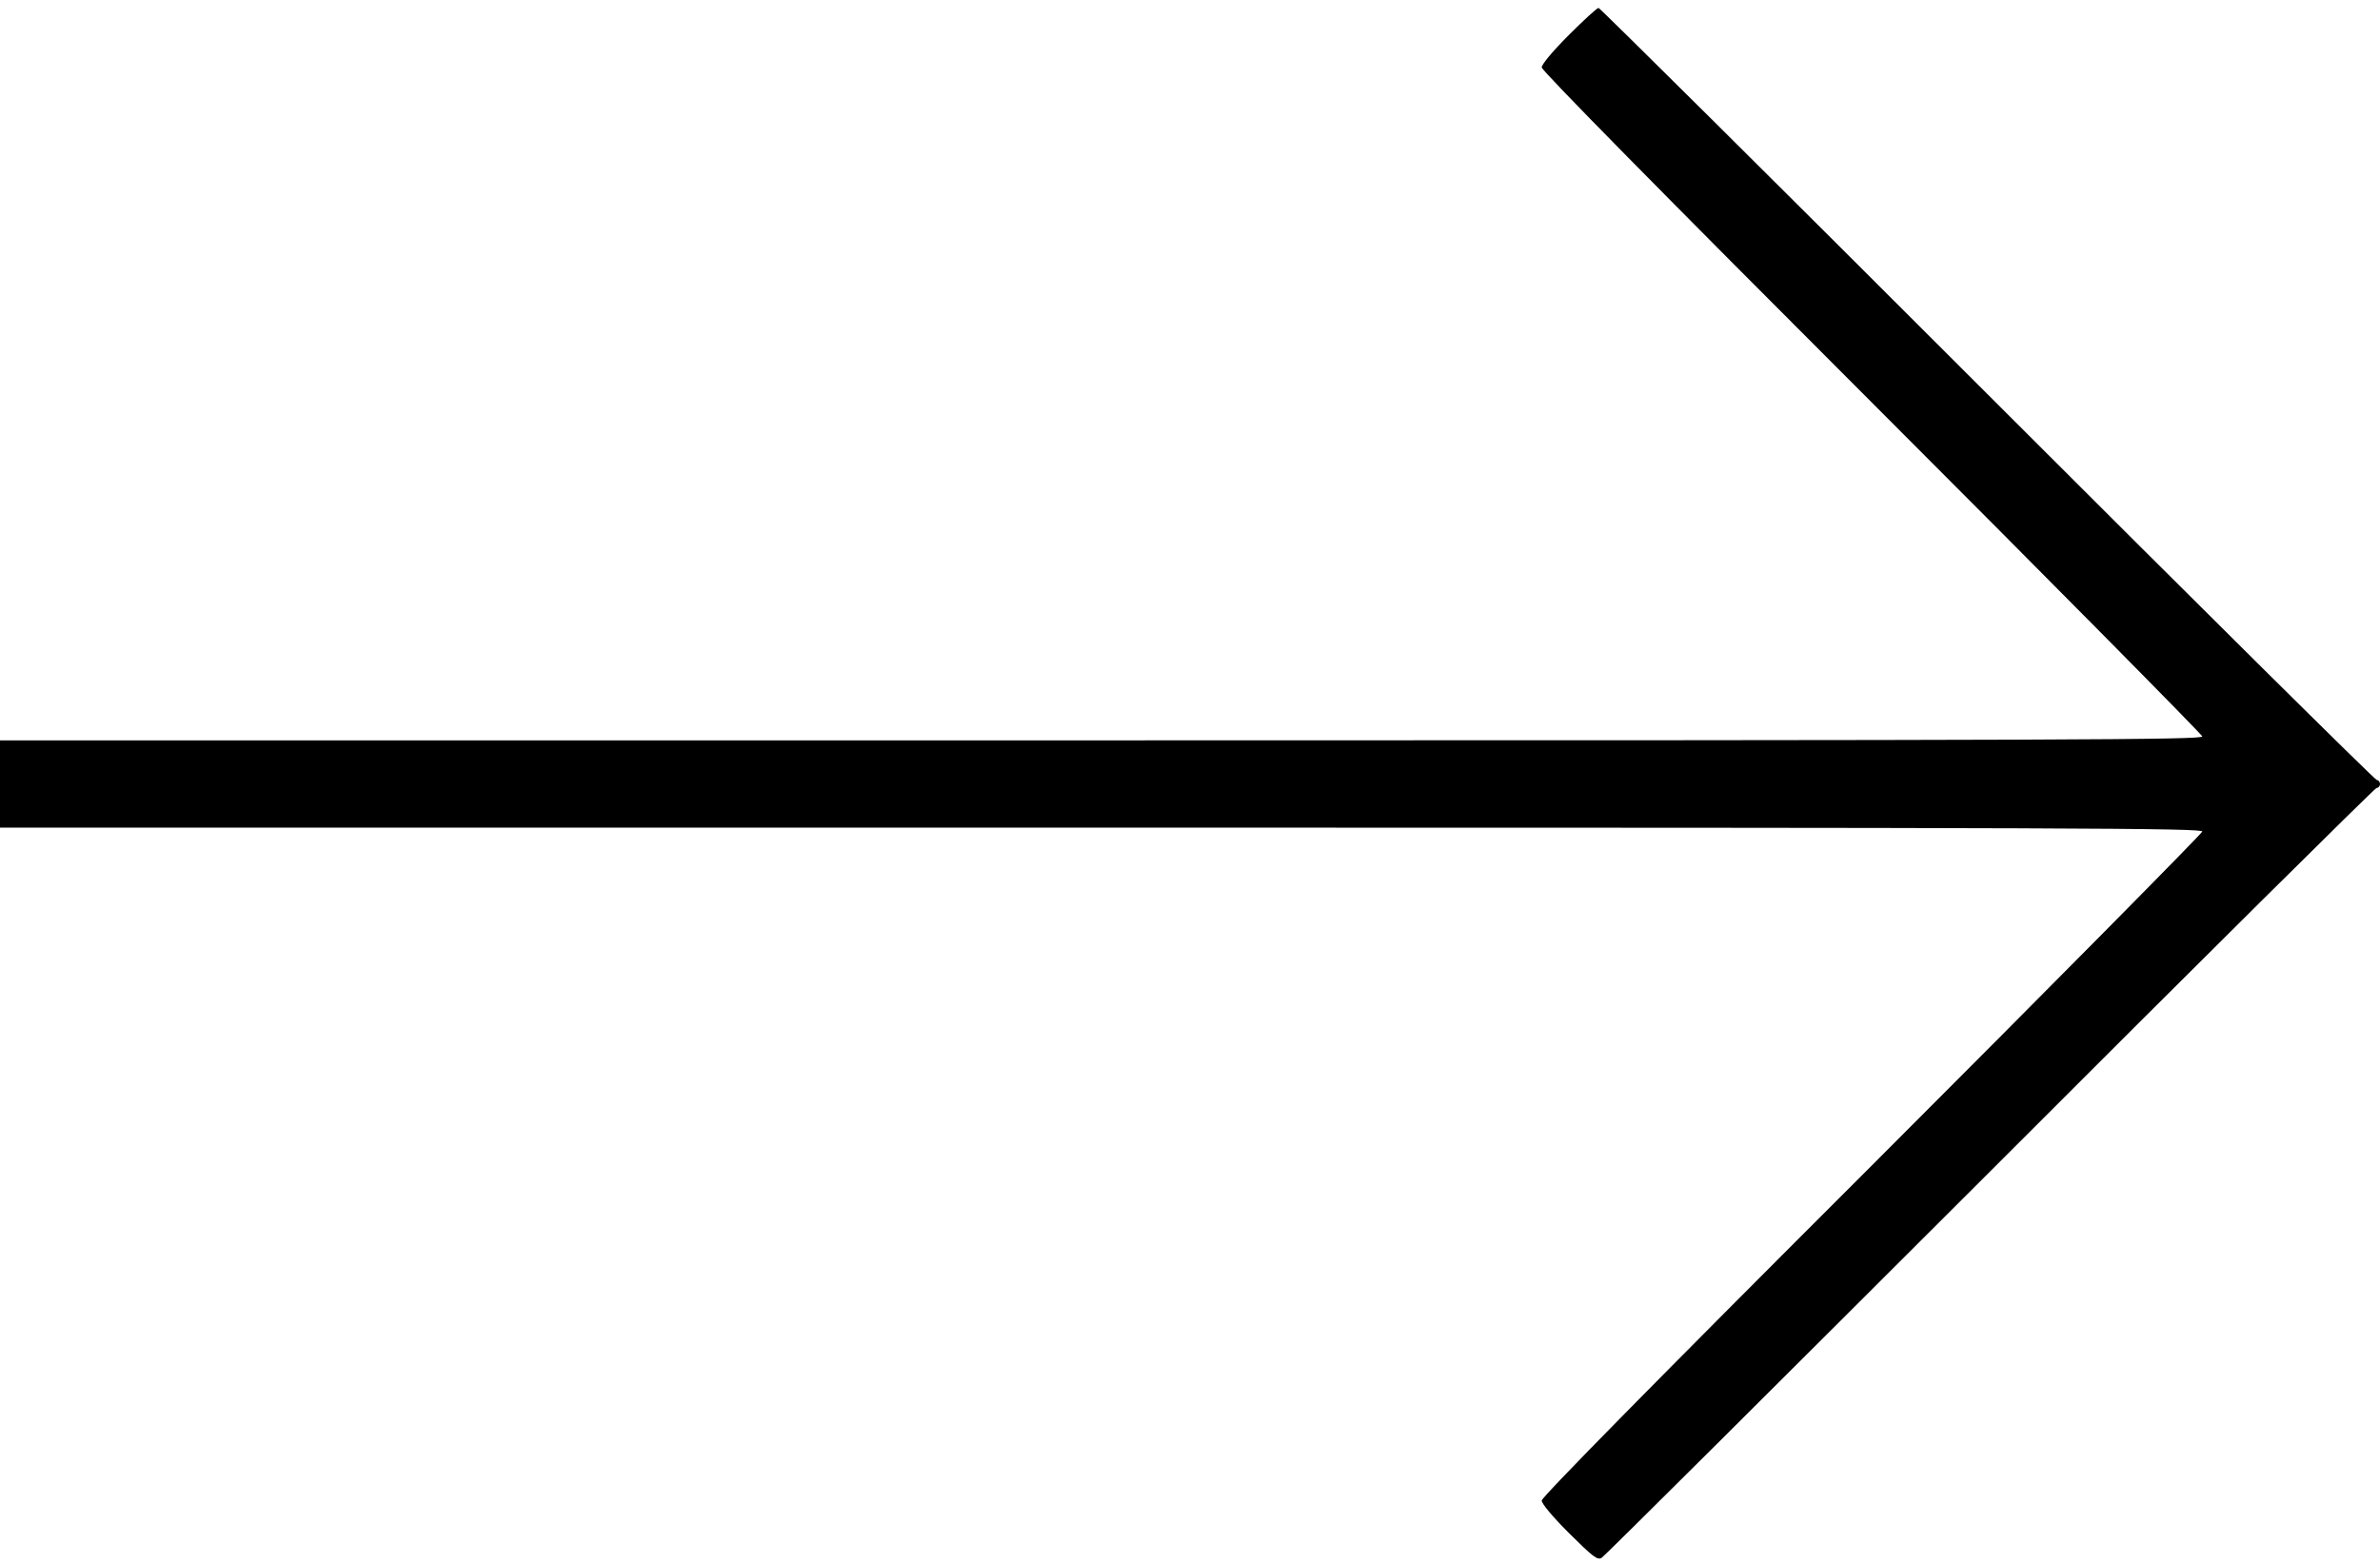
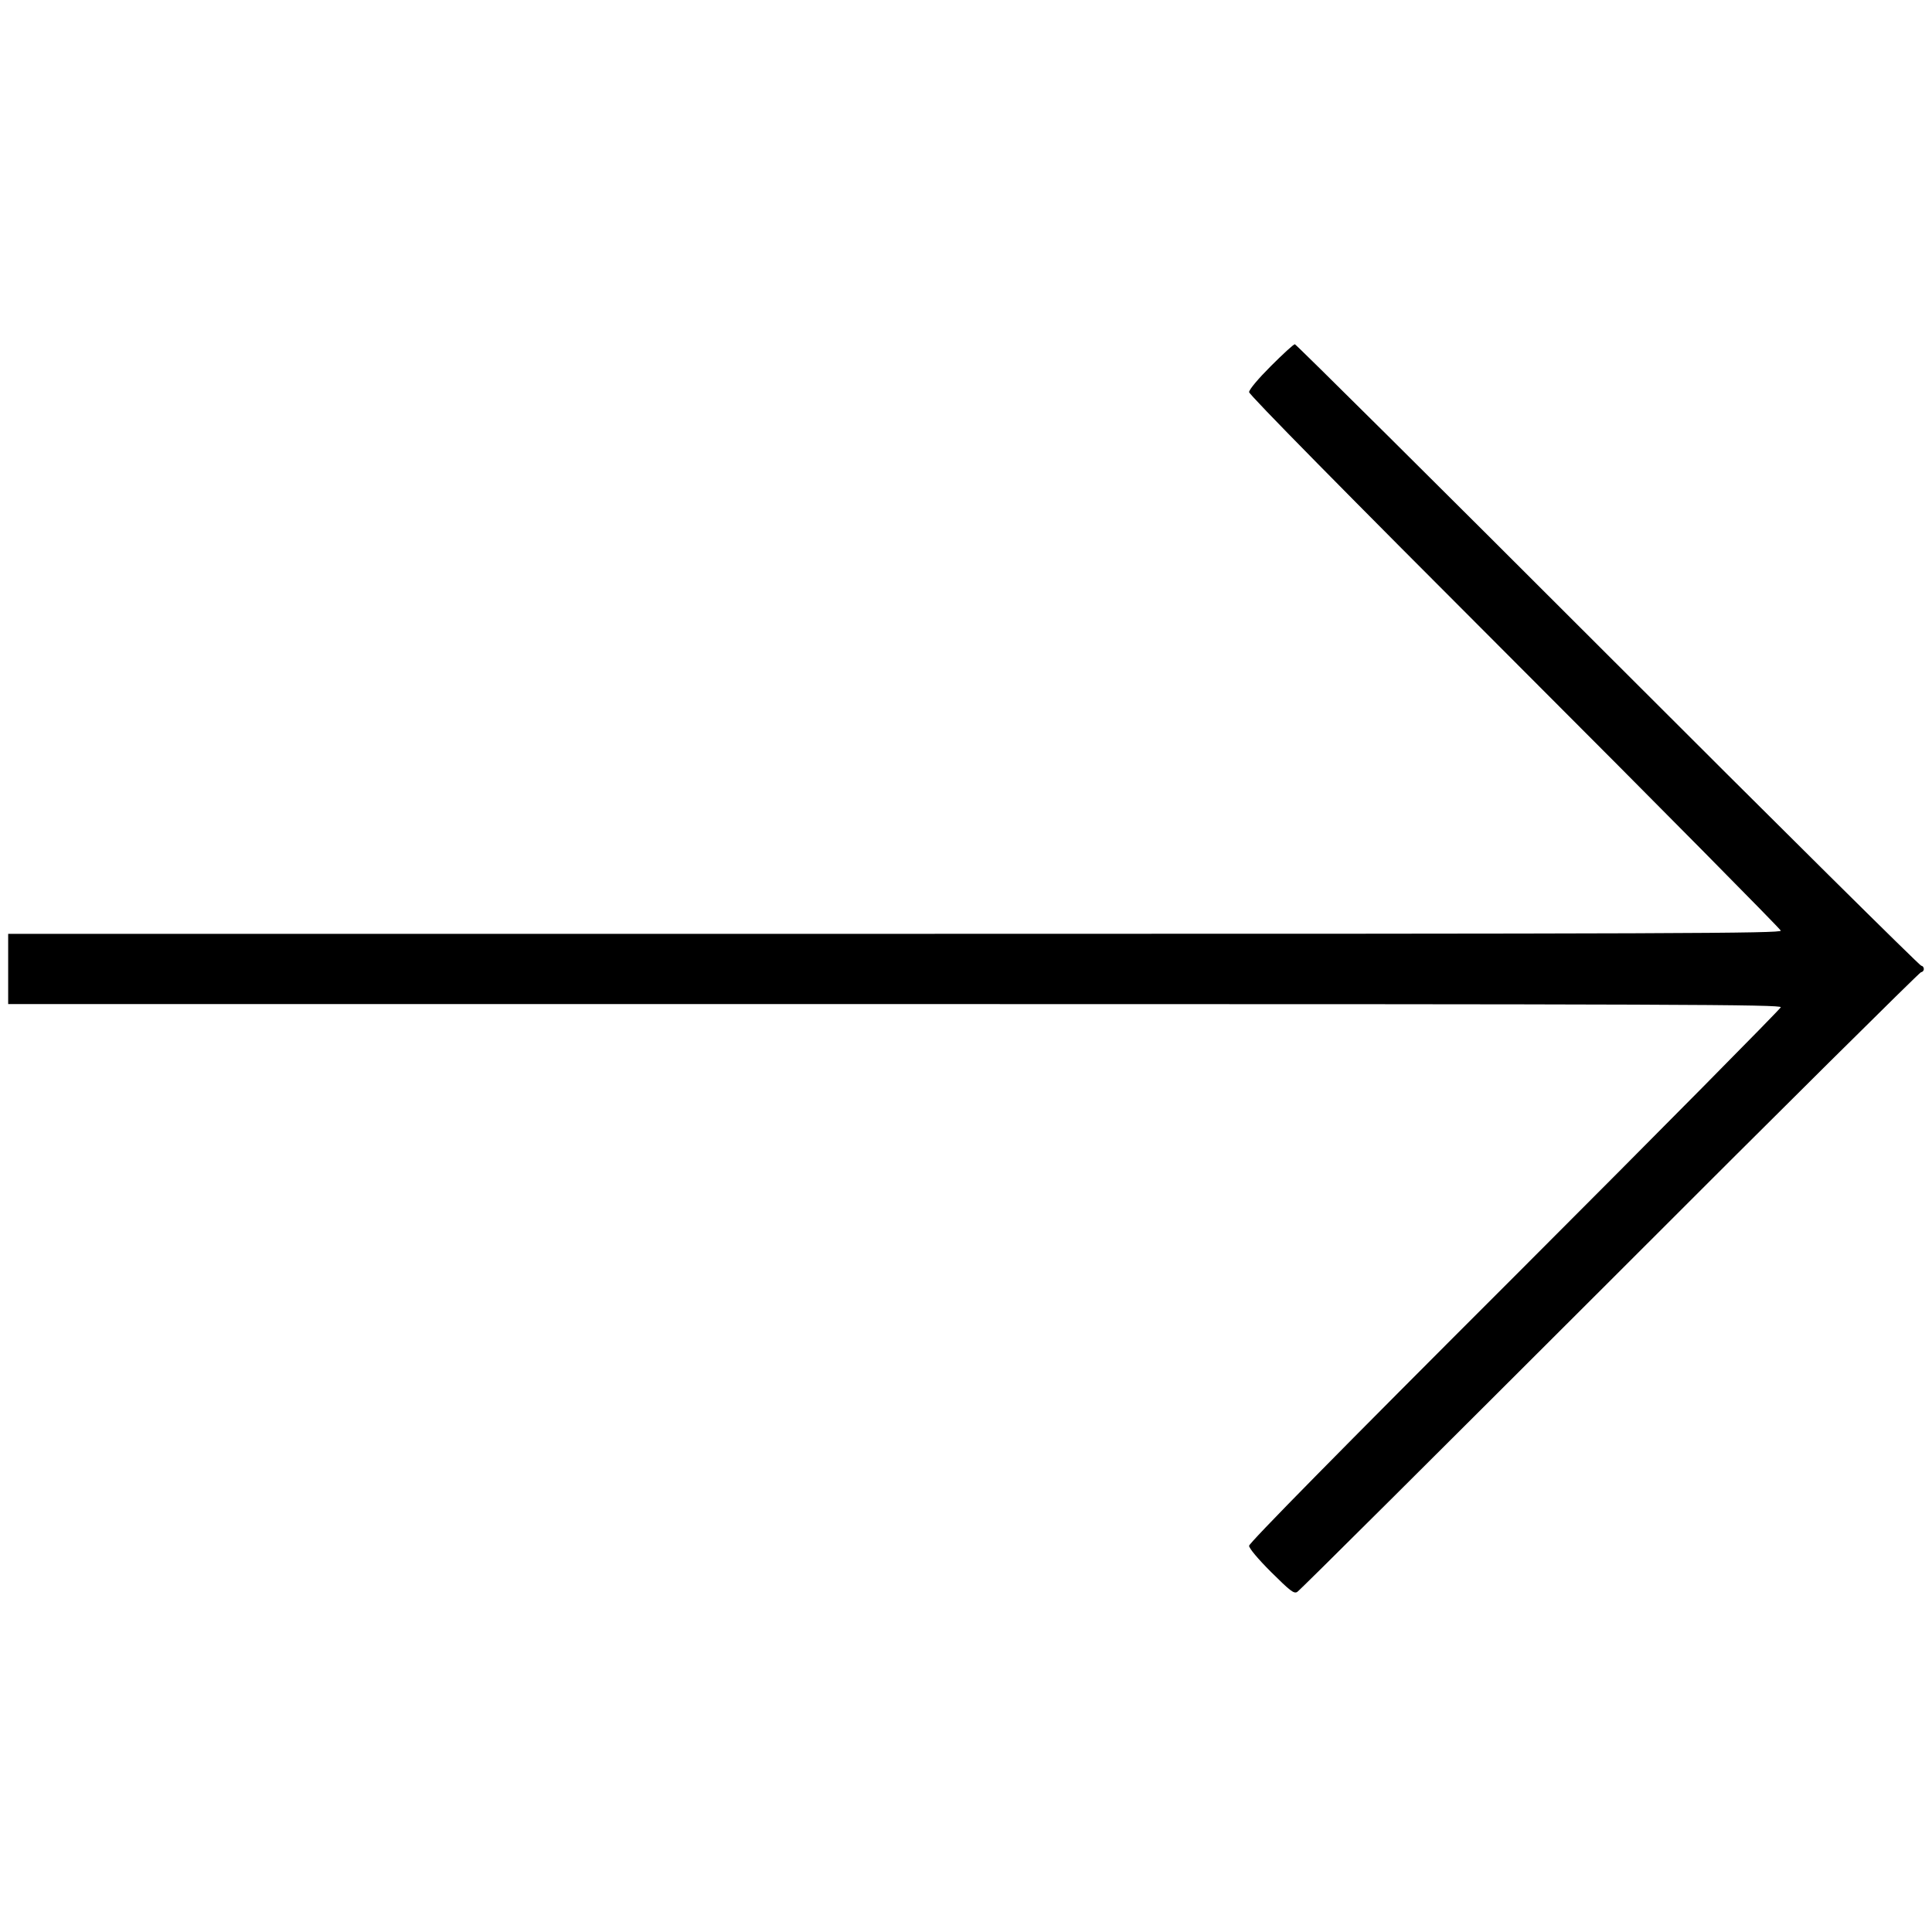
- <svg xmlns="http://www.w3.org/2000/svg" version="1.0" width="900pt" height="591pt" viewBox="0 0 900 591" preserveAspectRatio="xMidYMid meet">
-   <g transform="translate(0,591) scale(0.1,-0.1)" fill="#000000" stroke="none">
-     <path d="M5932 5777 c-59 -59 -102 -110 -102 -122 0 -12 447 -466 1248 -1267 686 -686 1248 -1255 1250 -1263 3 -13 -468 -15 -4162 -15 l-4166 0 0 -165 0 -165 4166 0 c3702 0 4165 -2 4162 -15 -2 -8 -564 -577 -1250 -1263 -824 -823 -1248 -1254 -1248 -1267 0 -12 41 -61 104 -124 89 -88 106 -102 122 -93 11 6 671 664 1469 1461 797 798 1456 1451 1462 1451 7 0 13 7 13 15 0 8 -6 15 -12 15 -7 0 -670 657 -1473 1460 -803 803 -1465 1460 -1470 1460 -6 0 -56 -46 -113 -103z" />
+ <svg xmlns="http://www.w3.org/2000/svg" version="1.1" id="Layer_1" x="0px" y="0px" width="590.996px" height="590.996px" viewBox="0 0 590.996 590.996" enable-background="new 0 0 590.996 590.996" xml:space="preserve">
+   <g transform="translate(0,591) scale(0.1,-0.1)">
+     <path d="M3887.36,4789.921c-38.418-38.418-66.406-71.621-66.406-79.434c0-7.817,291.035-303.418,812.578-824.956   c446.65-446.655,812.578-817.139,813.877-822.349c1.953-8.462-304.717-9.766-2709.902-9.766H24.998v-107.432v-107.432h2712.51   c2410.4,0,2711.855-1.309,2709.902-9.766c-1.299-5.215-367.227-375.703-813.877-822.344   c-536.514-535.869-812.578-816.494-812.578-824.961c0-7.812,26.689-39.717,67.705-80.742   c57.949-57.295,69.023-66.406,79.434-60.547c7.168,3.906,436.895,432.334,956.484,951.27   c518.926,519.57,948.008,944.756,951.914,944.756c4.561,0,8.467,4.561,8.467,9.766s-3.906,9.766-7.812,9.766   c-4.561,0-436.24,427.773-959.082,950.615c-522.842,522.837-953.867,950.615-957.129,950.615   C3957.028,4856.982,3924.47,4827.031,3887.36,4789.921z" />
  </g>
</svg>
